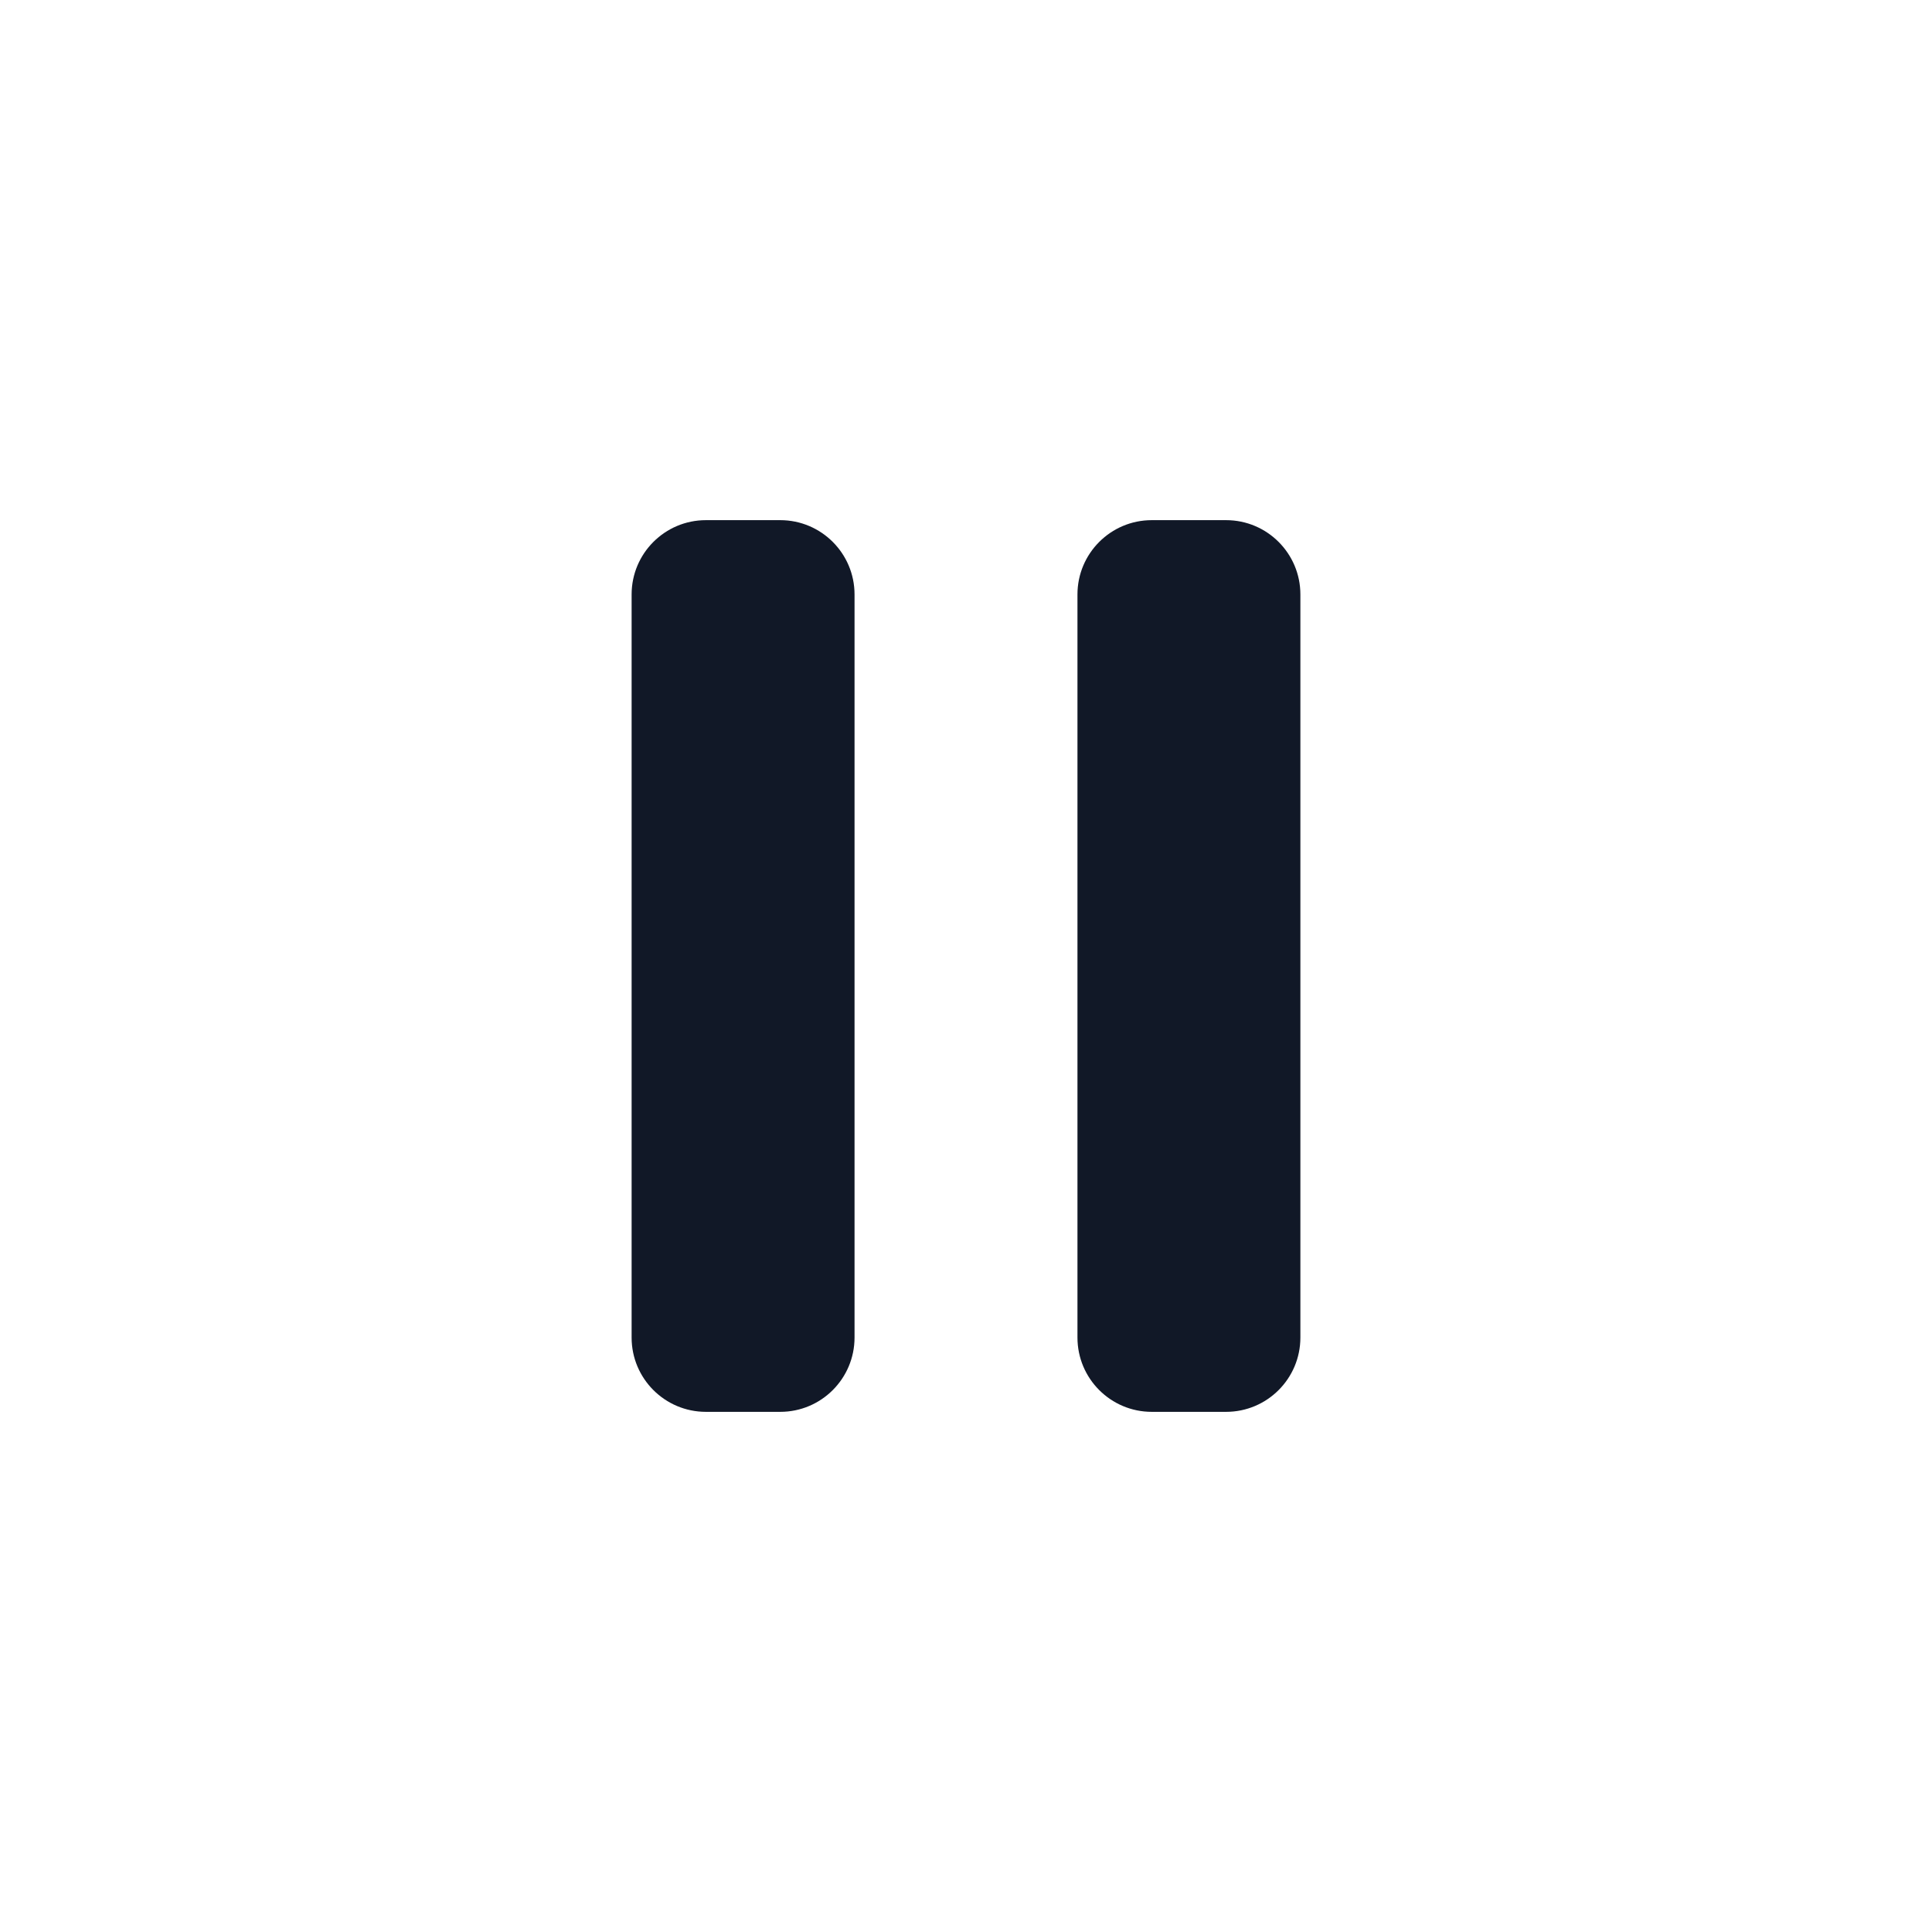
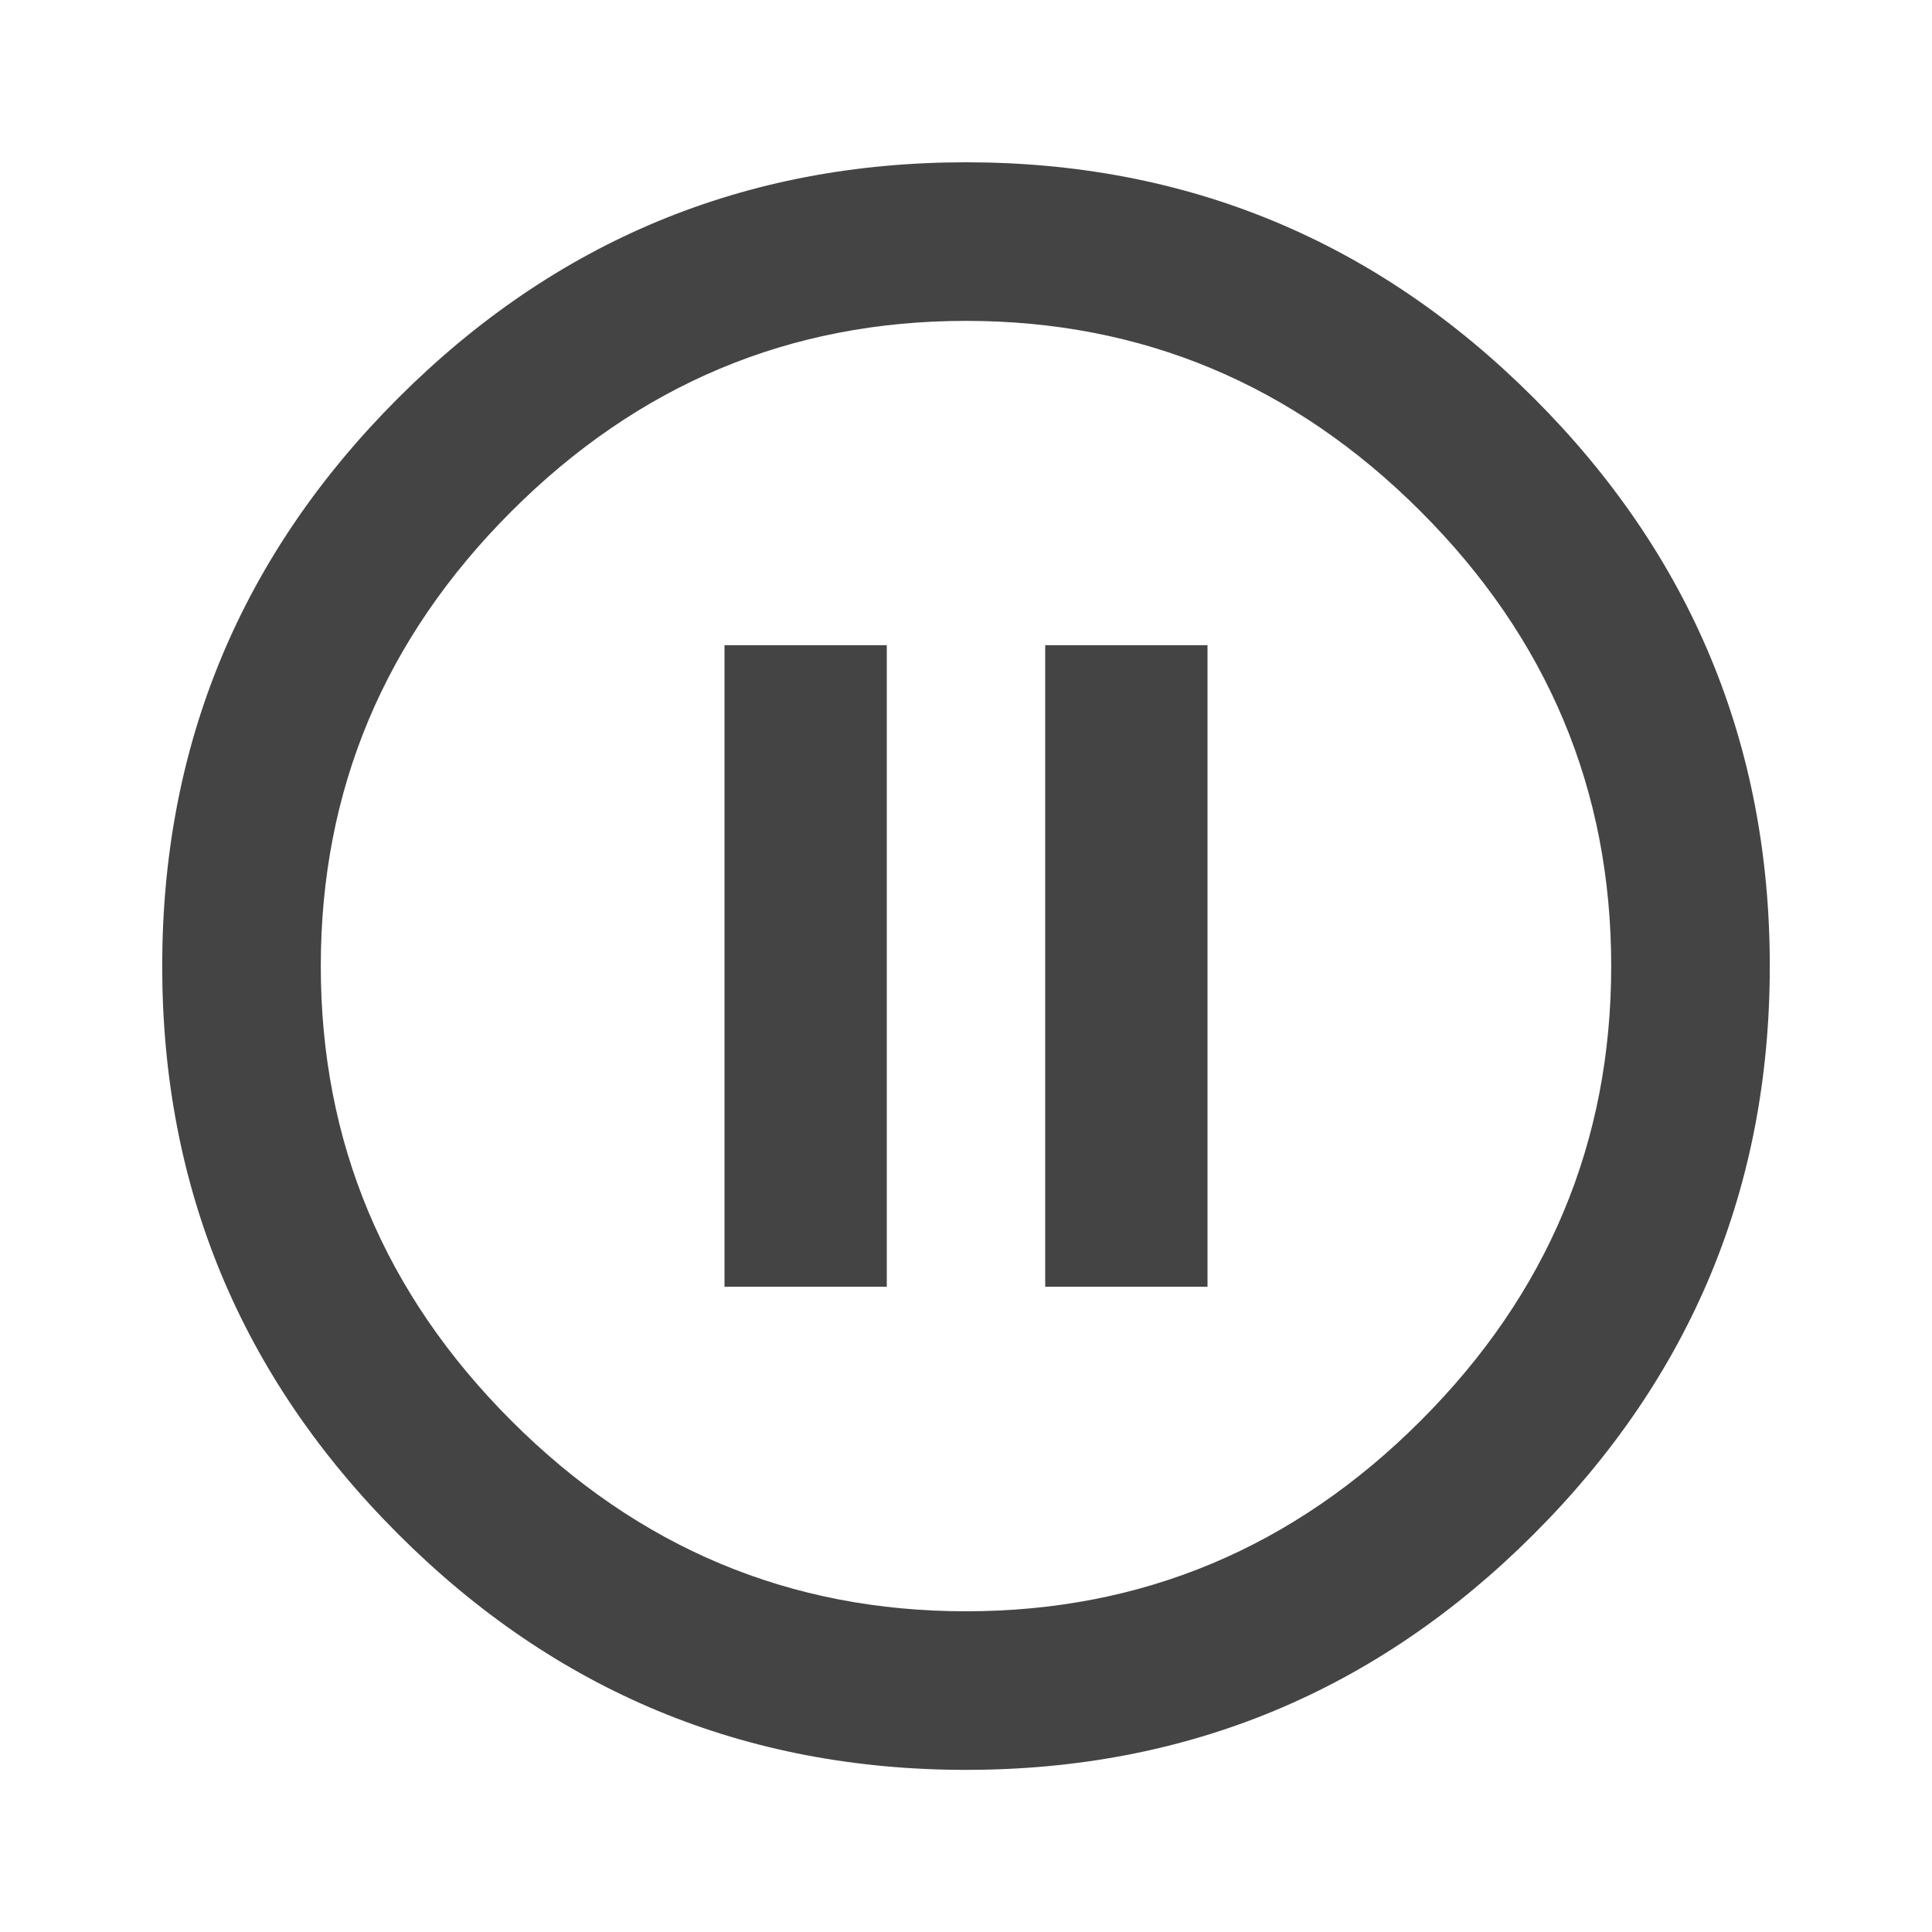
- <svg xmlns="http://www.w3.org/2000/svg" width="52" height="52" viewBox="0 0 52 52">
-   <rect x="17" y="14" width="6" height="24" rx="2" fill="#111827" />
-   <rect x="29" y="14" width="6" height="24" rx="2" fill="#111827" />
+ <svg xmlns="http://www.w3.org/2000/svg" t="1781961783576" class="icon" viewBox="0 0 1024 1024" version="1.1" p-id="11163" width="200" height="200">
+   <path d="M553.984 681.984l0-340.011 86.016 0 0 340.011-86.016 0zM512 854.016q139.989 0 240.981-100.992t100.992-240.981-100.992-240.981-240.981-100.992-240.981 100.992-100.992 240.981 100.992 240.981 240.981 100.992zM512 86.016q176 0 301.013 125.013t125.013 301.013-125.013 301.013-301.013 125.013-301.013-125.013-125.013-301.013 125.013-301.013 301.013-125.013zM384 681.984l0-340.011 86.016 0 0 340.011-86.016 0z" fill="#444444" p-id="11164" />
</svg>
